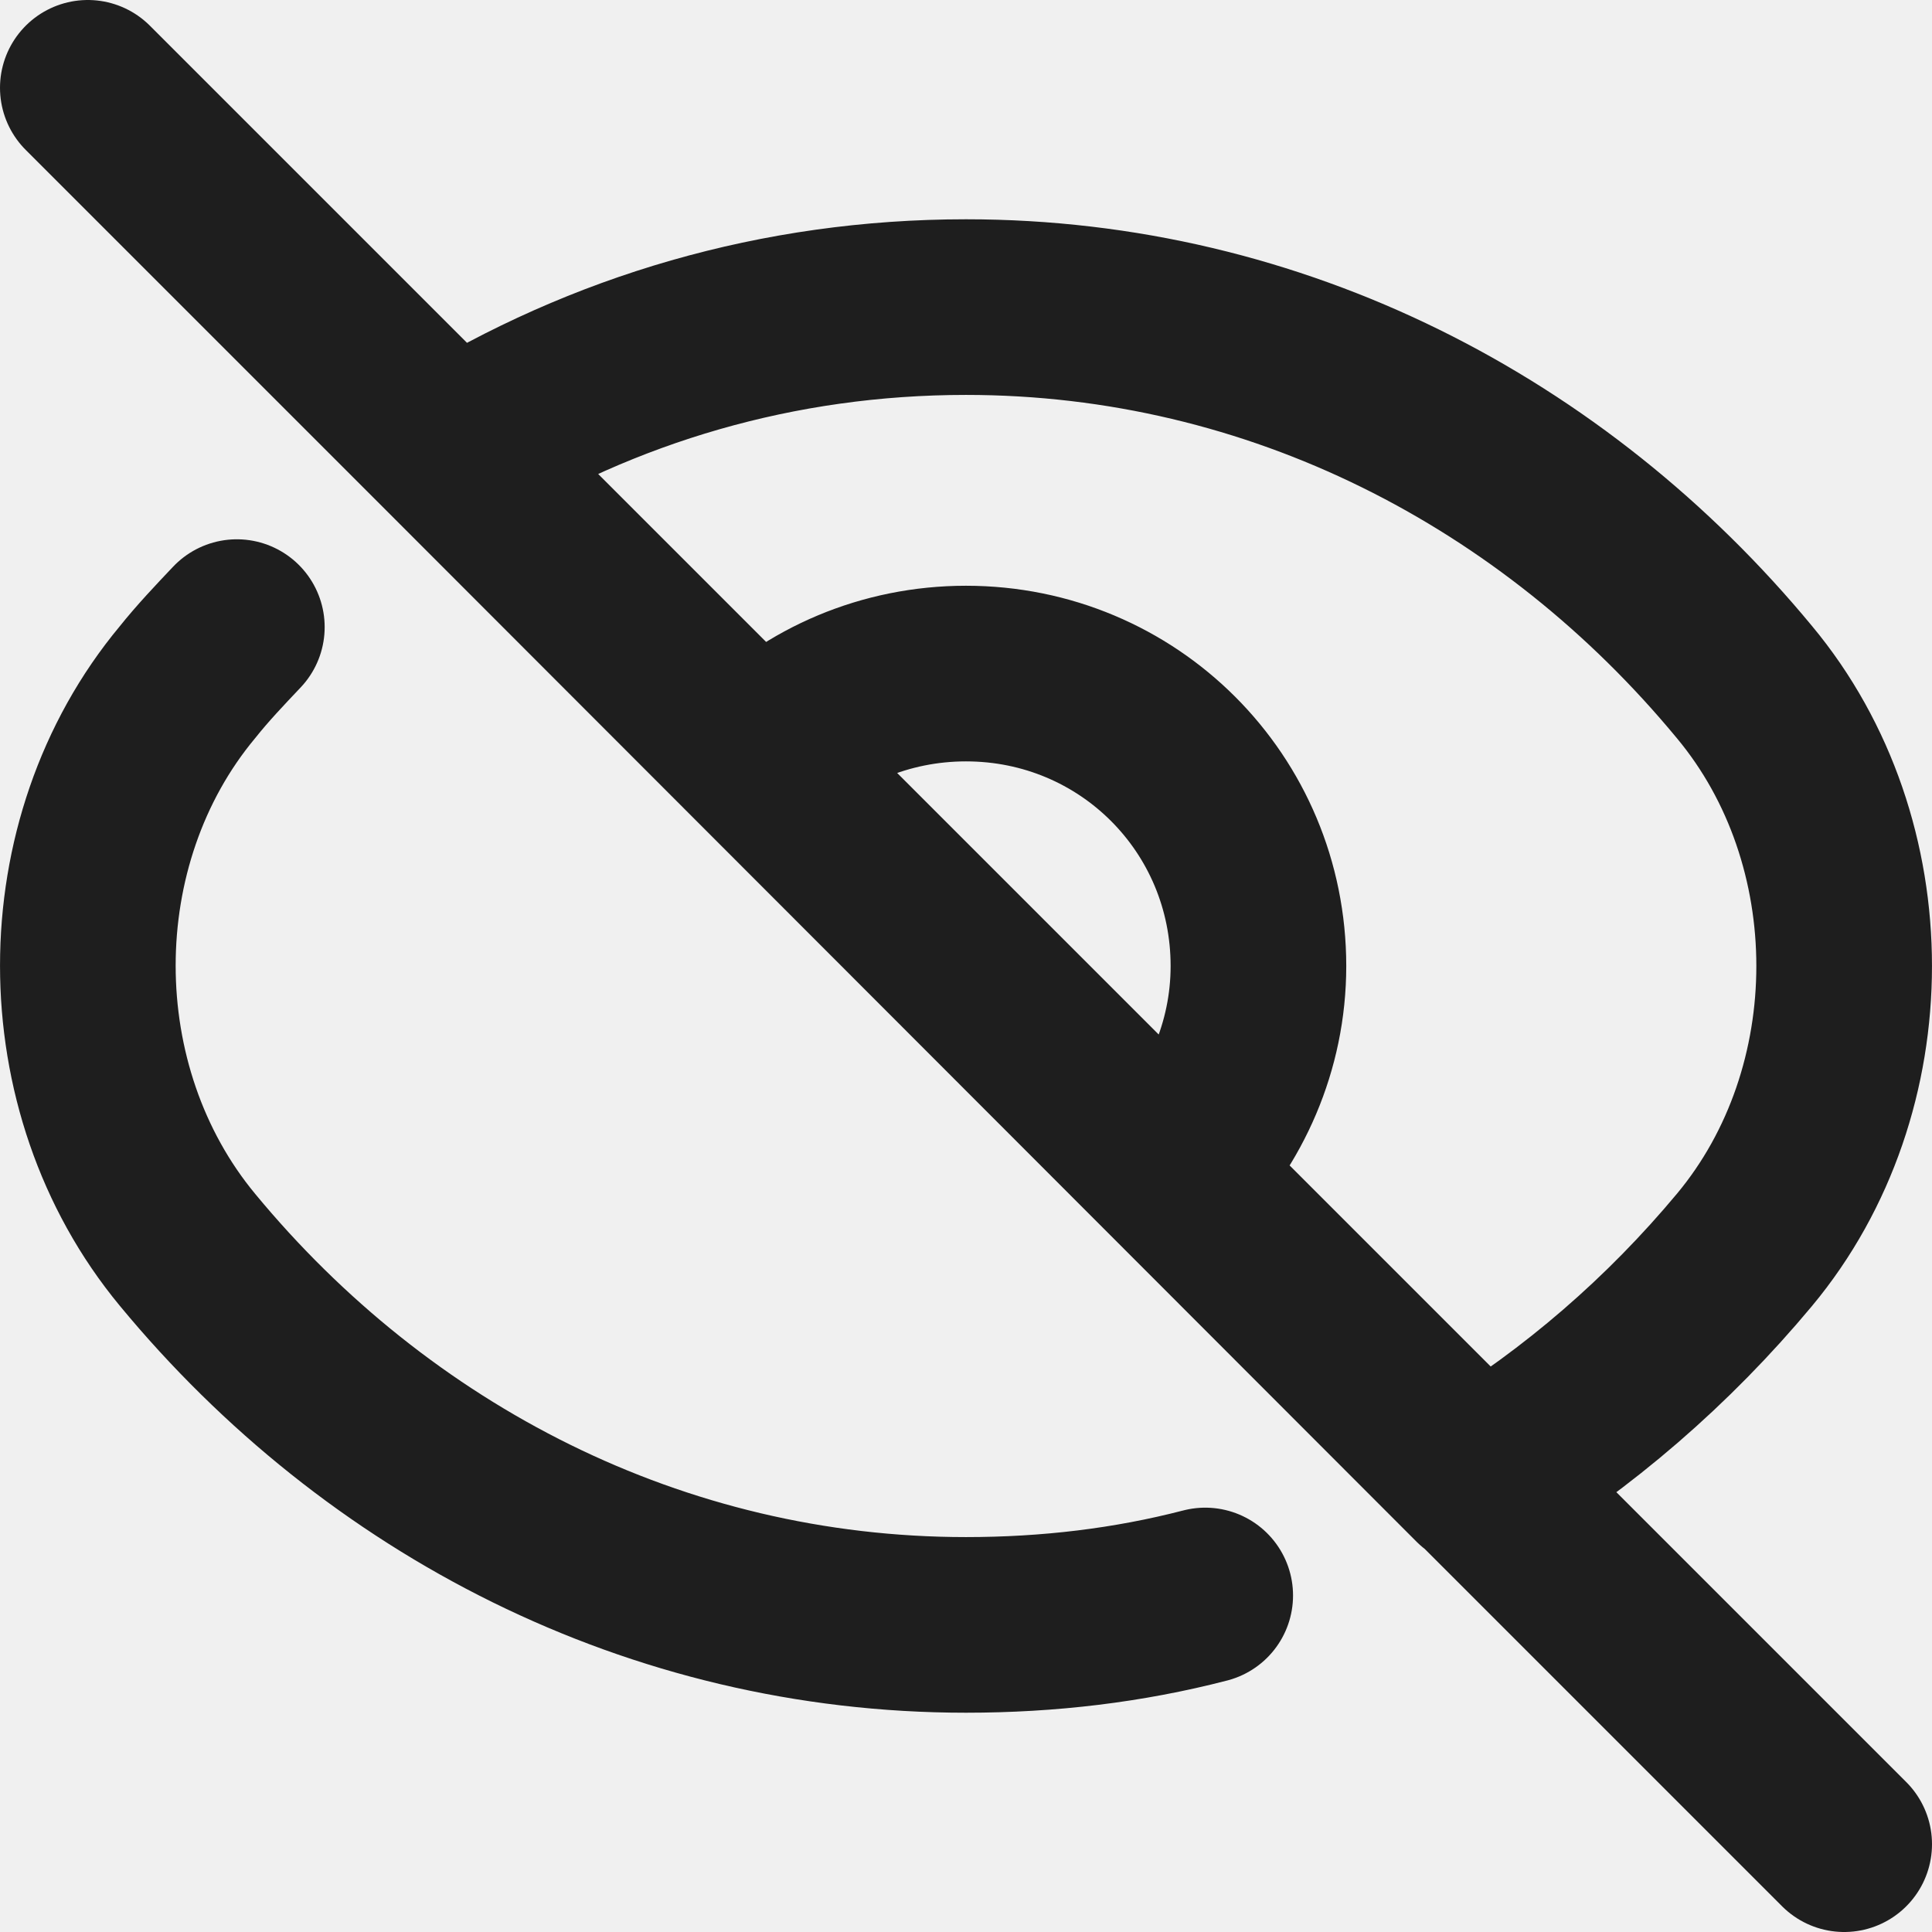
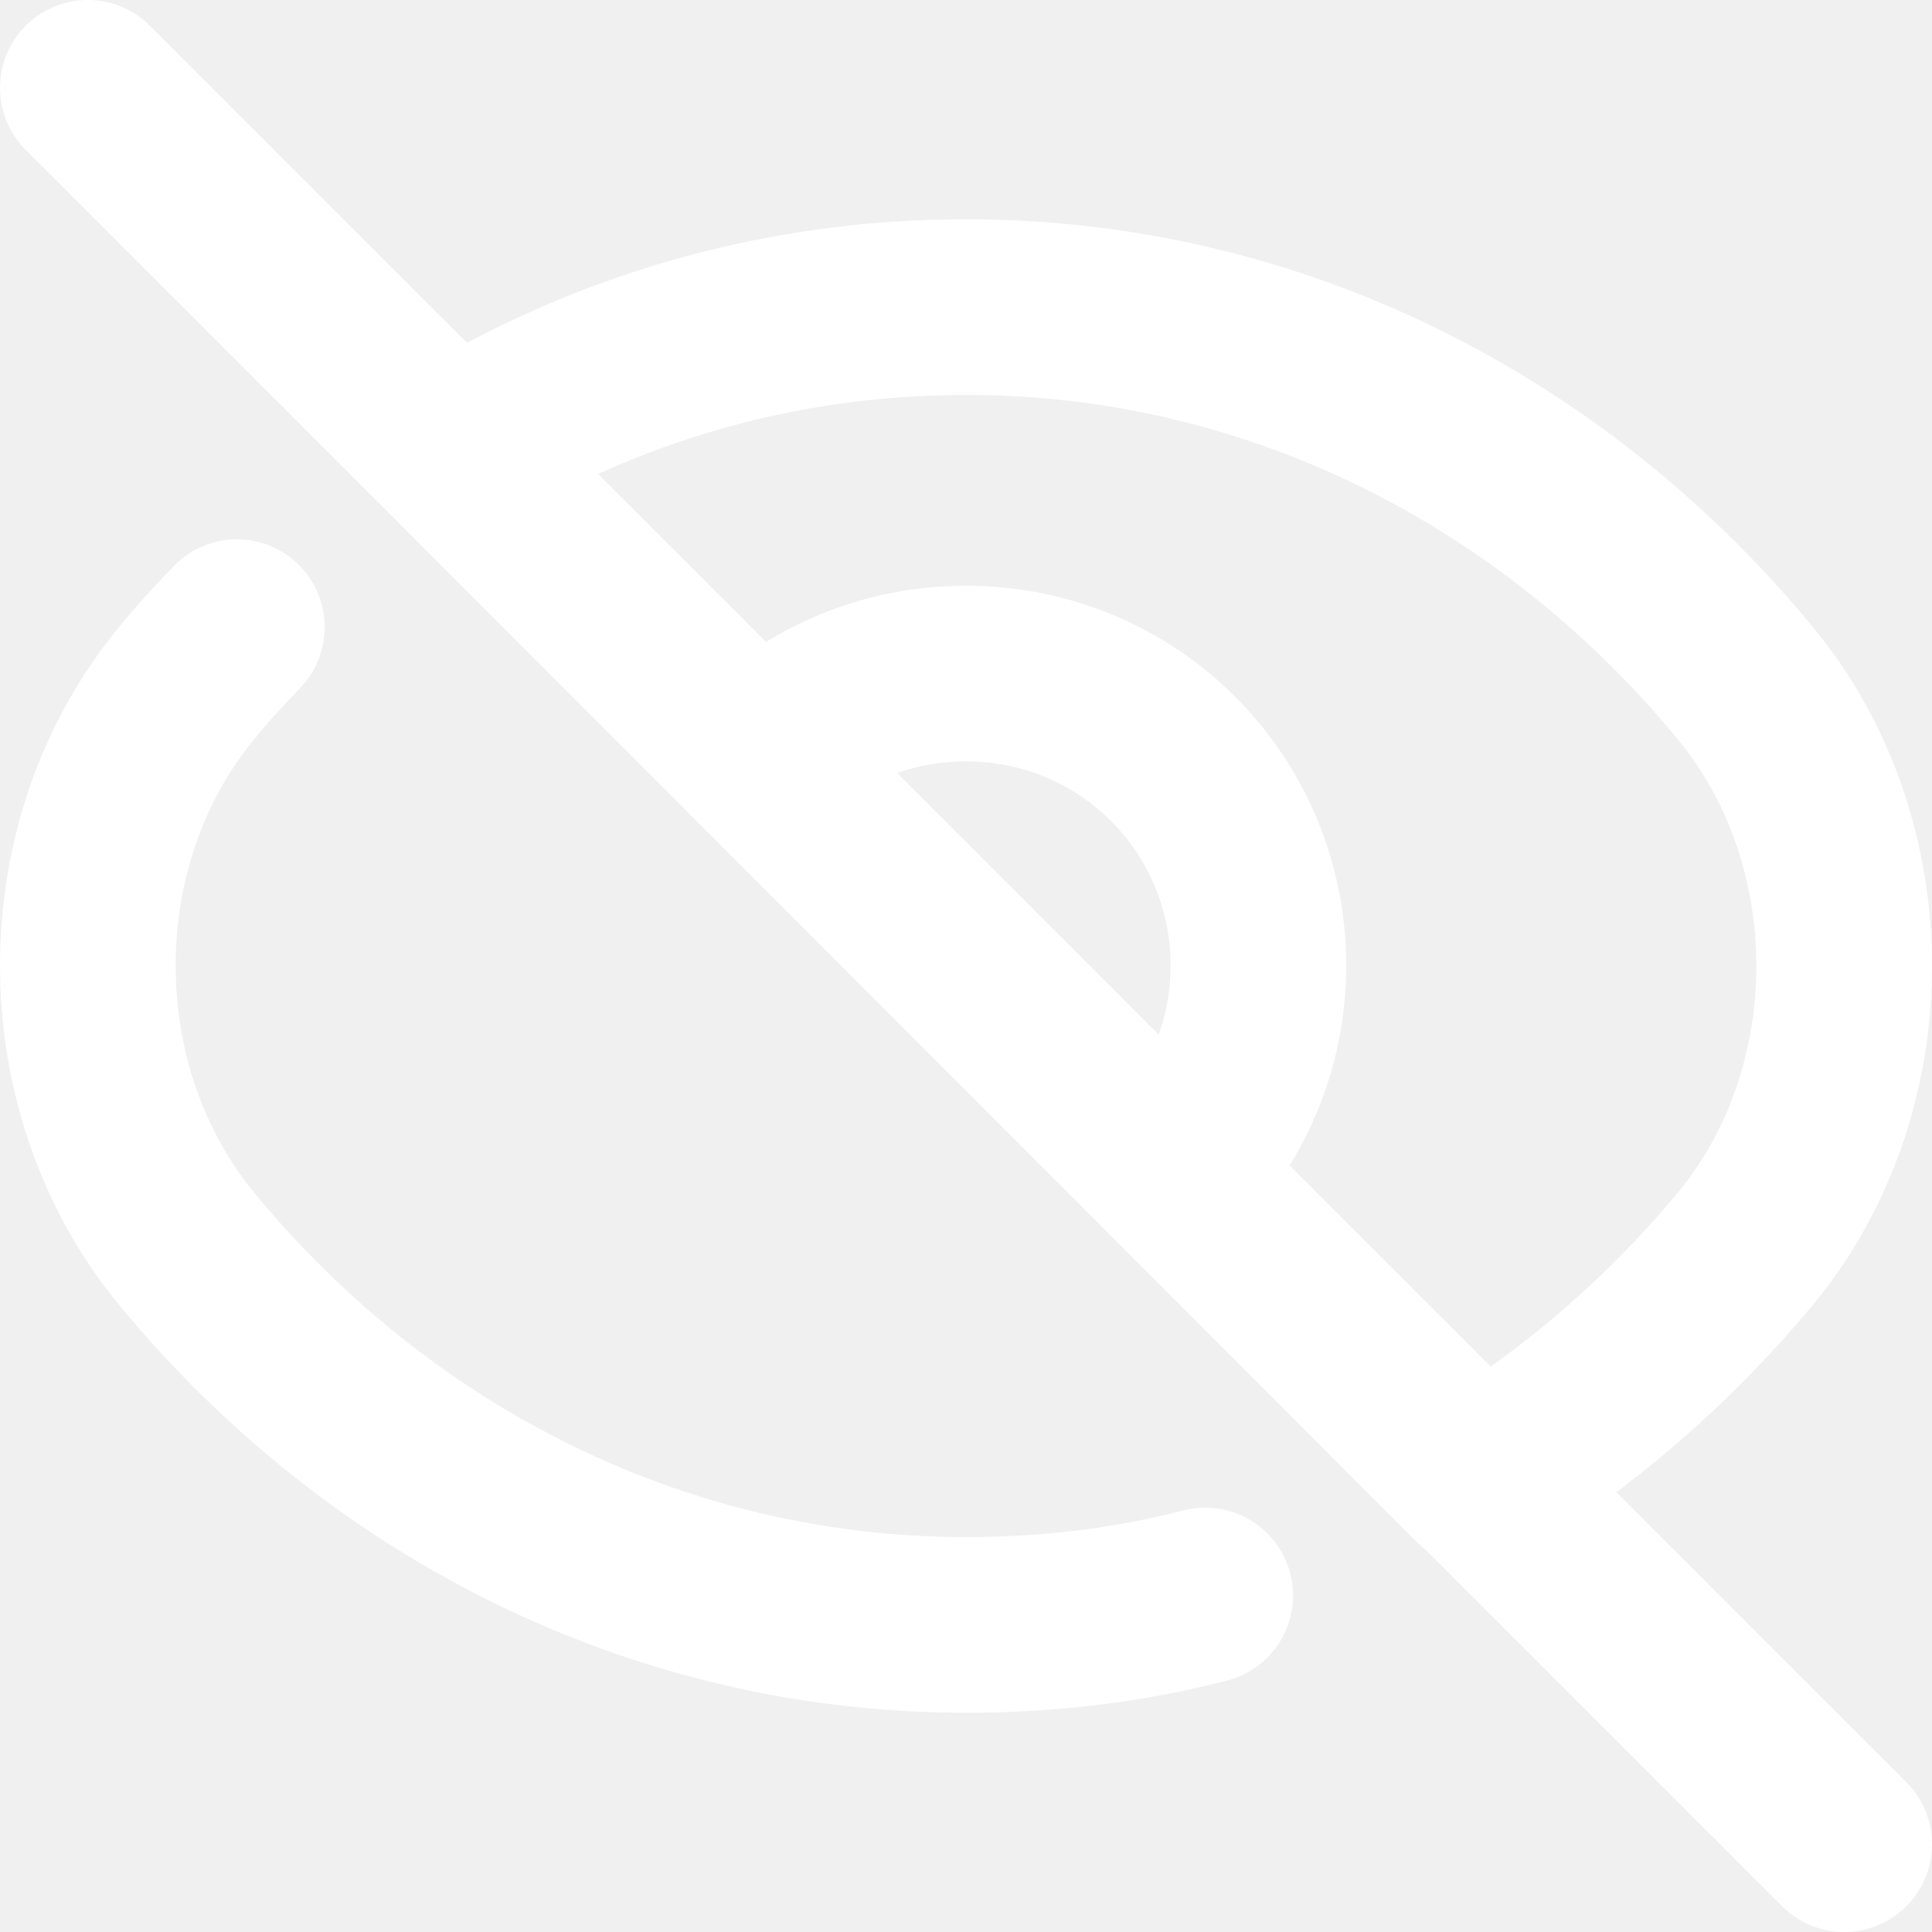
<svg xmlns="http://www.w3.org/2000/svg" width="22" height="22" viewBox="0 0 22 22" fill="none">
-   <path d="M13.724 18.168C12.849 18.395 11.941 18.503 11 18.503C7.465 18.503 4.297 16.849 2.135 14.232C0.622 12.405 0.622 9.584 2.135 7.768C2.308 7.551 2.503 7.346 2.697 7.141M5.151 5.151L16.838 16.849C17.973 16.157 19 15.27 19.865 14.232C21.378 12.416 21.378 9.584 19.865 7.768C17.703 5.151 14.535 3.497 11 3.497C8.859 3.497 6.87 4.092 5.151 5.151ZM5.151 5.151L1 1M5.151 5.151L8.643 8.643M13.357 13.357L8.643 8.643M13.357 13.357C13.951 12.751 14.33 11.919 14.33 11C14.33 9.151 12.849 7.67 11 7.67C10.081 7.67 9.238 8.038 8.643 8.643M13.357 13.357L21 21" stroke="#1E1E1E" stroke-width="2" stroke-linecap="round" stroke-linejoin="round" />
+   <path d="M13.724 18.168C12.849 18.395 11.941 18.503 11 18.503C7.465 18.503 4.297 16.849 2.135 14.232C0.622 12.405 0.622 9.584 2.135 7.768C2.308 7.551 2.503 7.346 2.697 7.141M5.151 5.151L16.838 16.849C17.973 16.157 19 15.27 19.865 14.232C21.378 12.416 21.378 9.584 19.865 7.768C17.703 5.151 14.535 3.497 11 3.497C8.859 3.497 6.87 4.092 5.151 5.151ZM5.151 5.151L1 1M5.151 5.151L8.643 8.643M13.357 13.357L8.643 8.643M13.357 13.357C13.951 12.751 14.33 11.919 14.33 11C14.33 9.151 12.849 7.67 11 7.67C10.081 7.67 9.238 8.038 8.643 8.643M13.357 13.357L21 21" stroke="#FFFFFF" stroke-width="2" stroke-linecap="round" stroke-linejoin="round" />
</svg>
